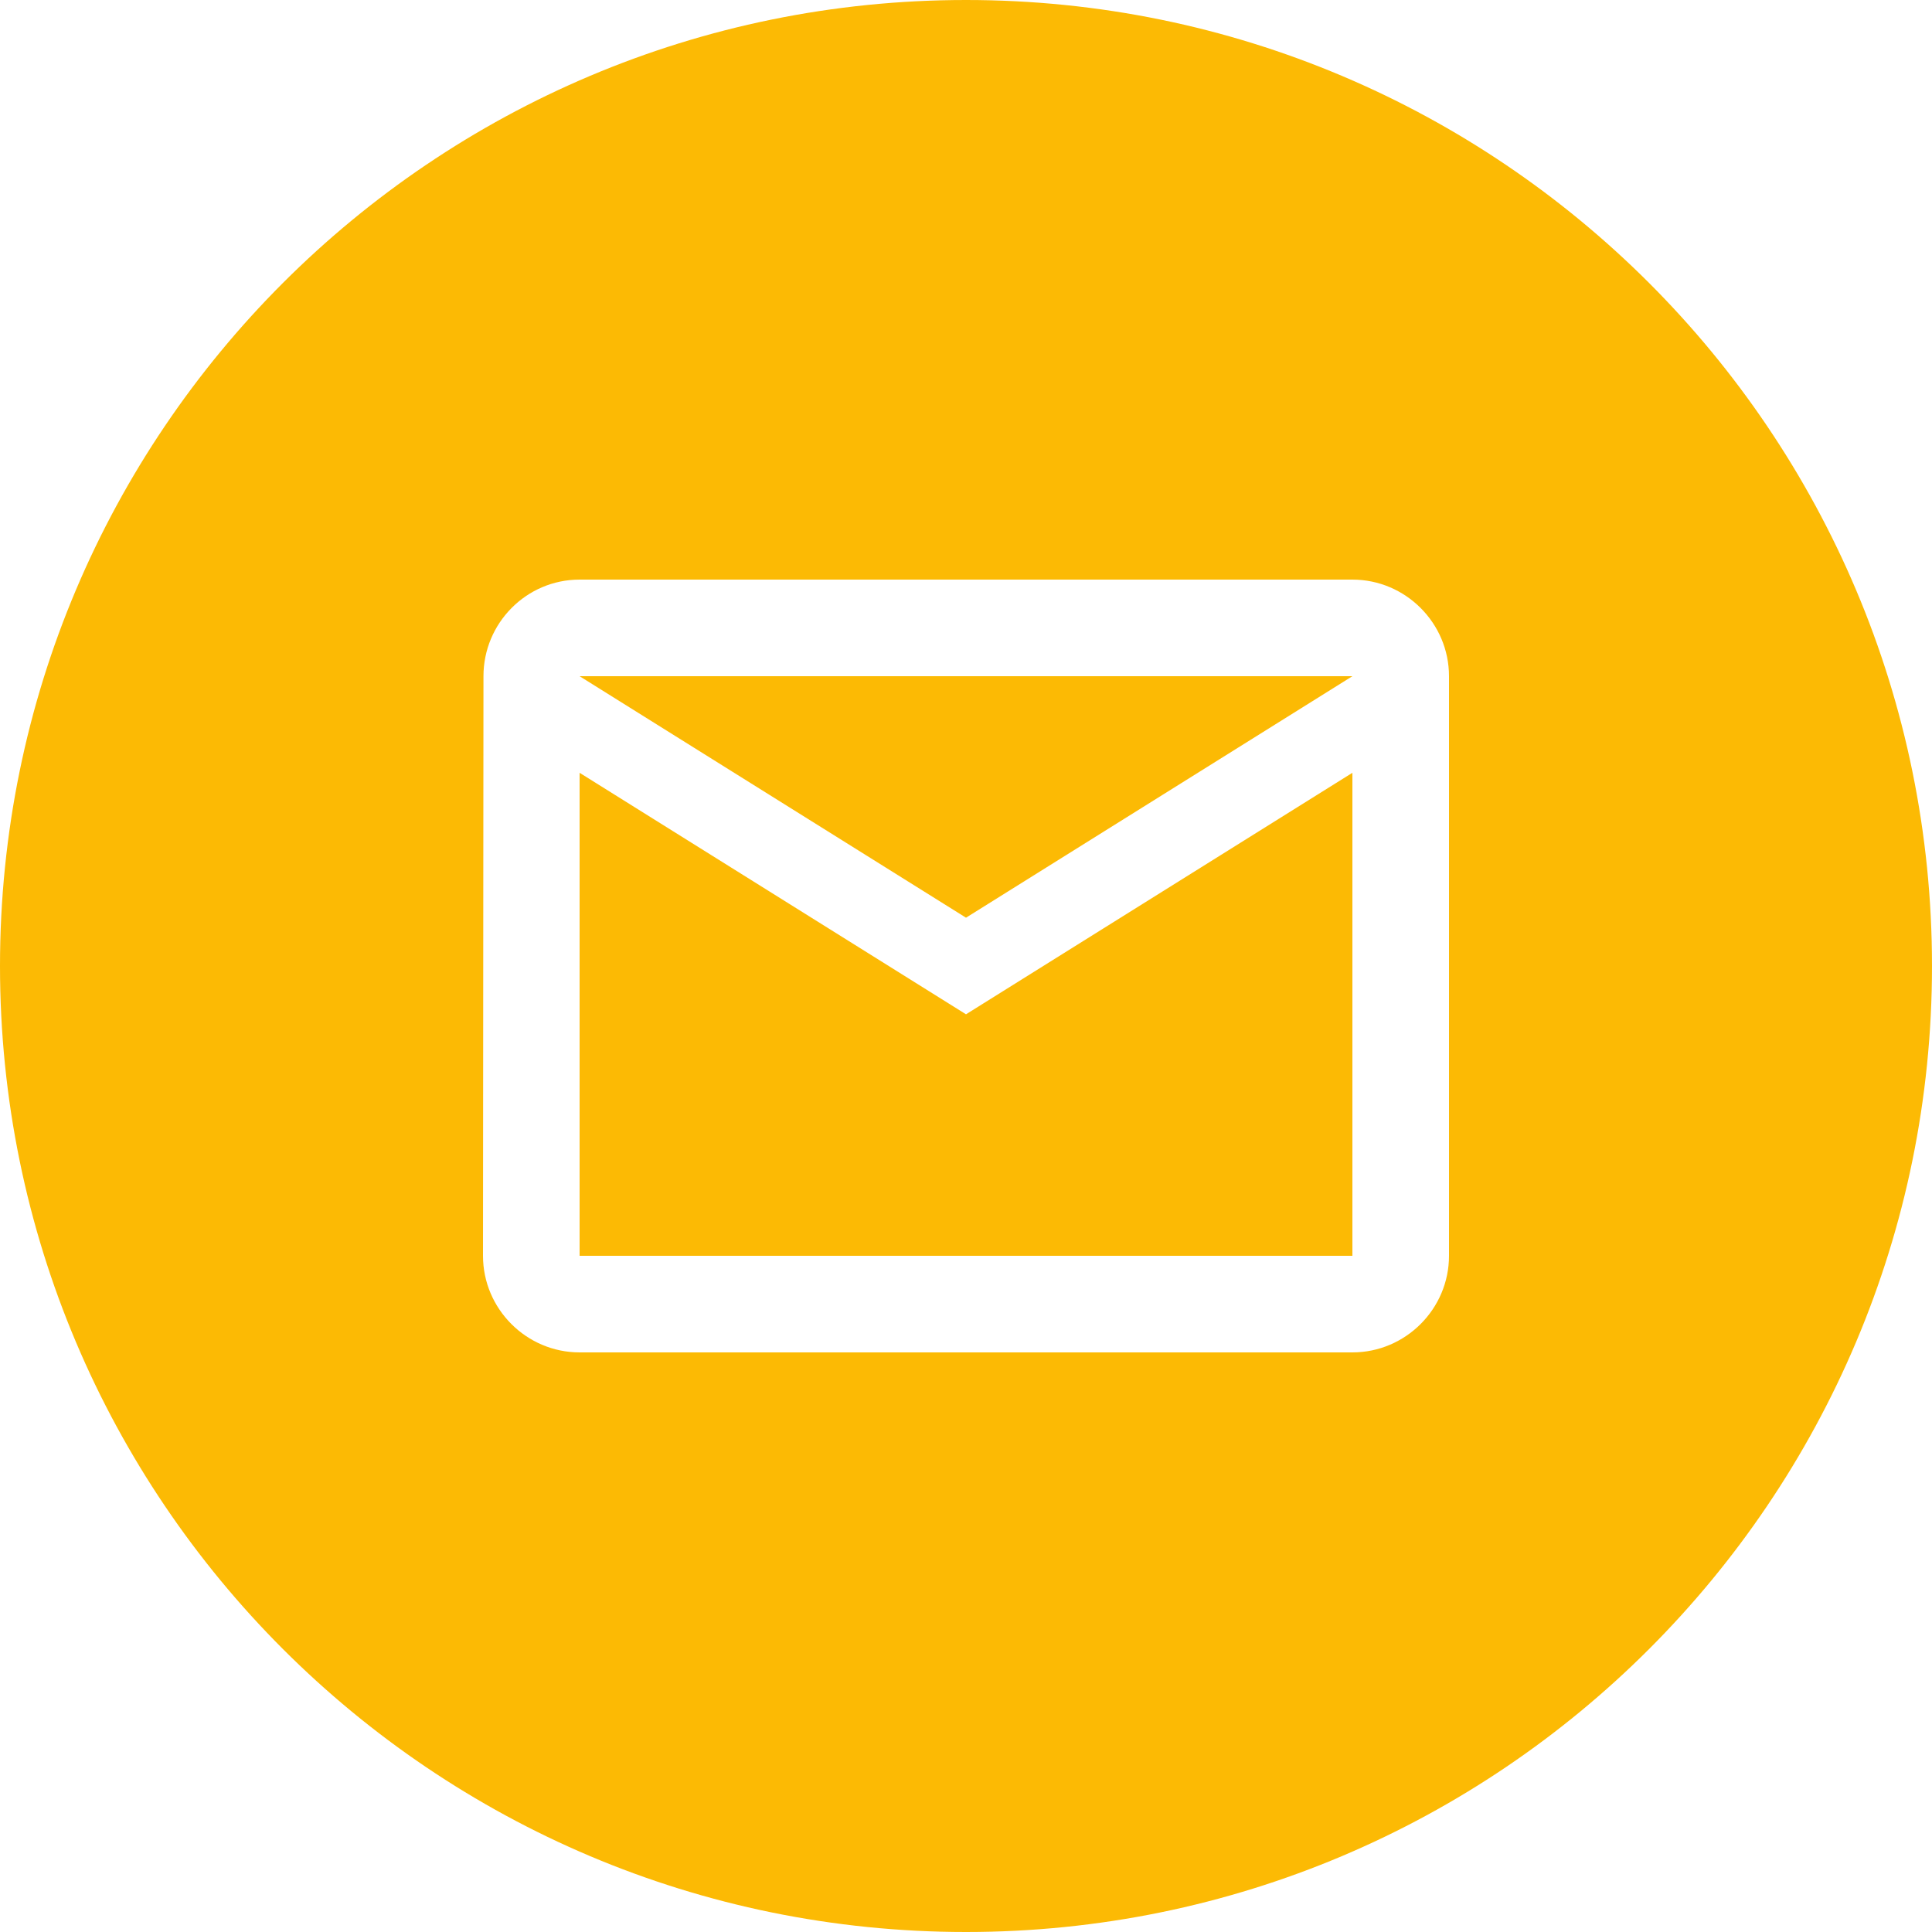
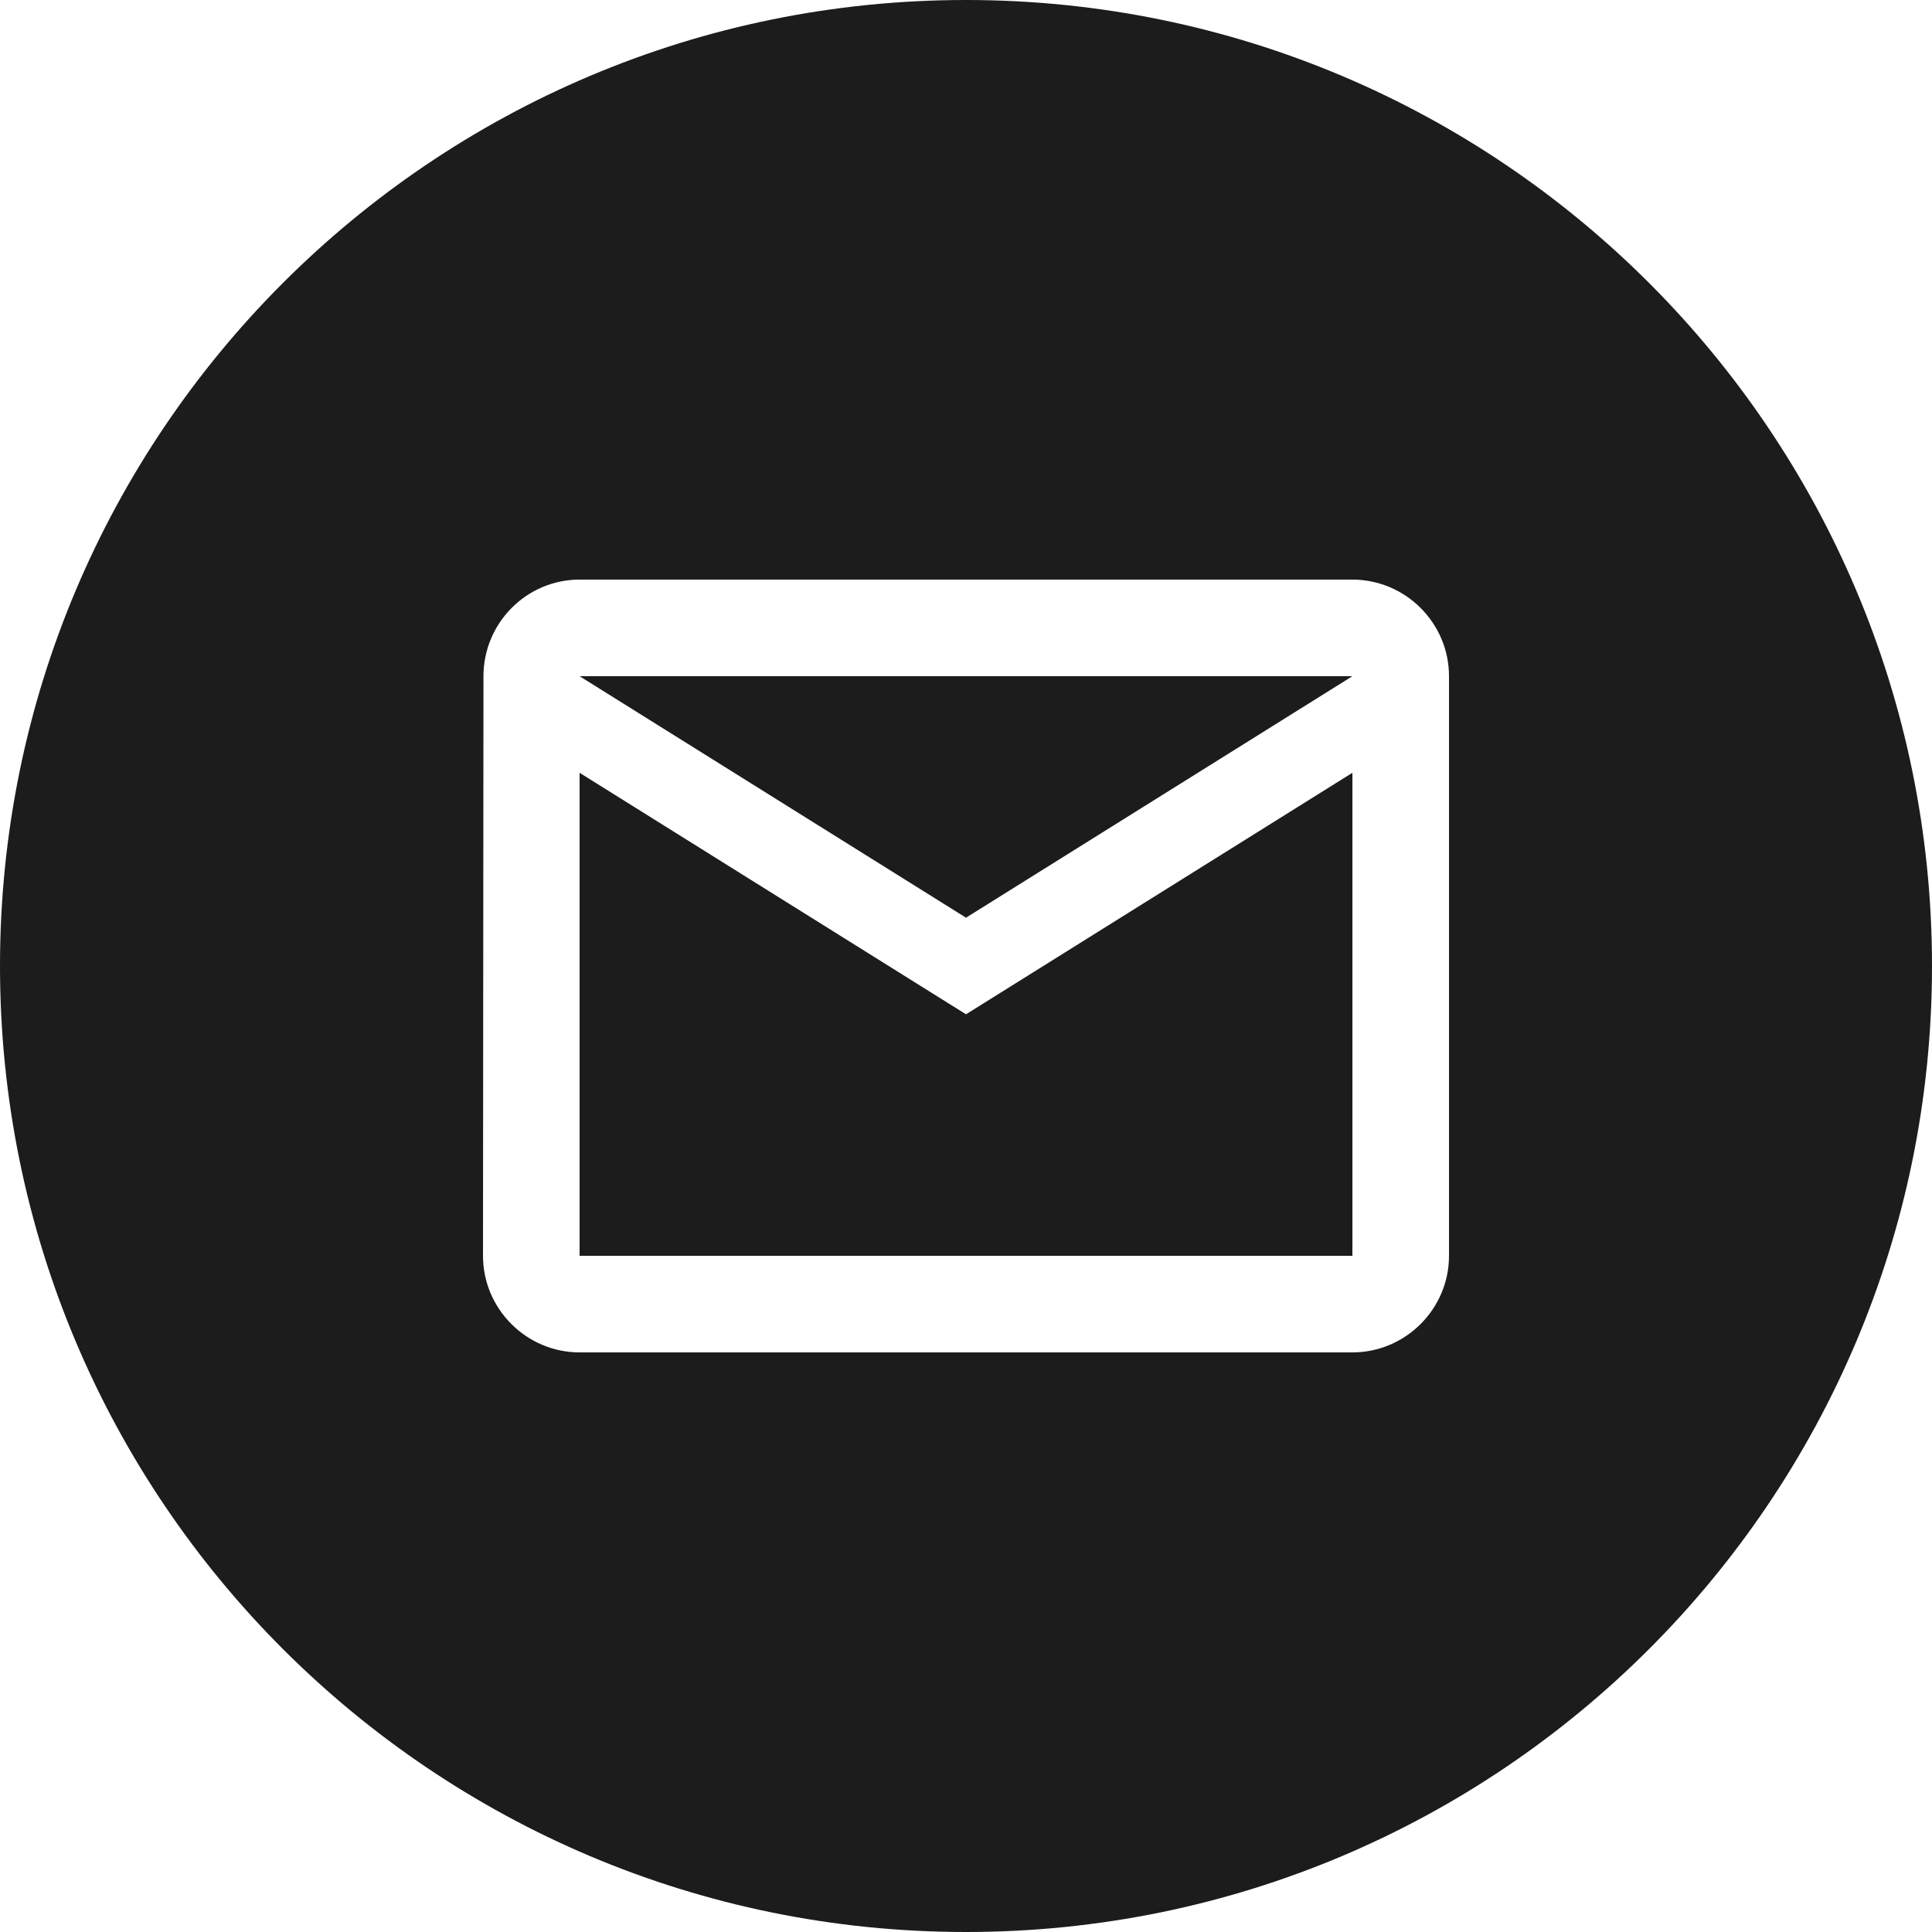
<svg xmlns="http://www.w3.org/2000/svg" width="50" height="50" viewBox="0 0 50 50" fill="none">
-   <path id="EM" fill-rule="evenodd" clip-rule="evenodd" d="M50 25C50 38.807 38.807 50 25 50C11.193 50 0 38.807 0 25C0 11.193 11.193 0 25 0C38.807 0 50 11.193 50 25ZM12.512 17.5C12.512 16.125 13.625 15 15 15H35C36.375 15 37.5 16.125 37.5 17.5V32.5C37.5 33.875 36.375 35 35 35H15C13.625 35 12.5 33.875 12.5 32.5L12.512 17.5ZM25 26.25L15 20V32.5H35V20L25 26.25ZM25 23.75L15 17.5H35L25 23.75Z" fill="#FCBA04" />
+   <path id="EM" fill-rule="evenodd" clip-rule="evenodd" d="M50 25C50 38.807 38.807 50 25 50C11.193 50 0 38.807 0 25C0 11.193 11.193 0 25 0C38.807 0 50 11.193 50 25ZM12.512 17.5C12.512 16.125 13.625 15 15 15H35C36.375 15 37.5 16.125 37.5 17.5V32.5C37.5 33.875 36.375 35 35 35H15C13.625 35 12.5 33.875 12.5 32.5L12.512 17.5ZM25 26.25L15 20V32.5H35V20L25 26.25ZM25 23.75L15 17.5H35L25 23.75Z" fill="#1C1C1C" />
</svg>
